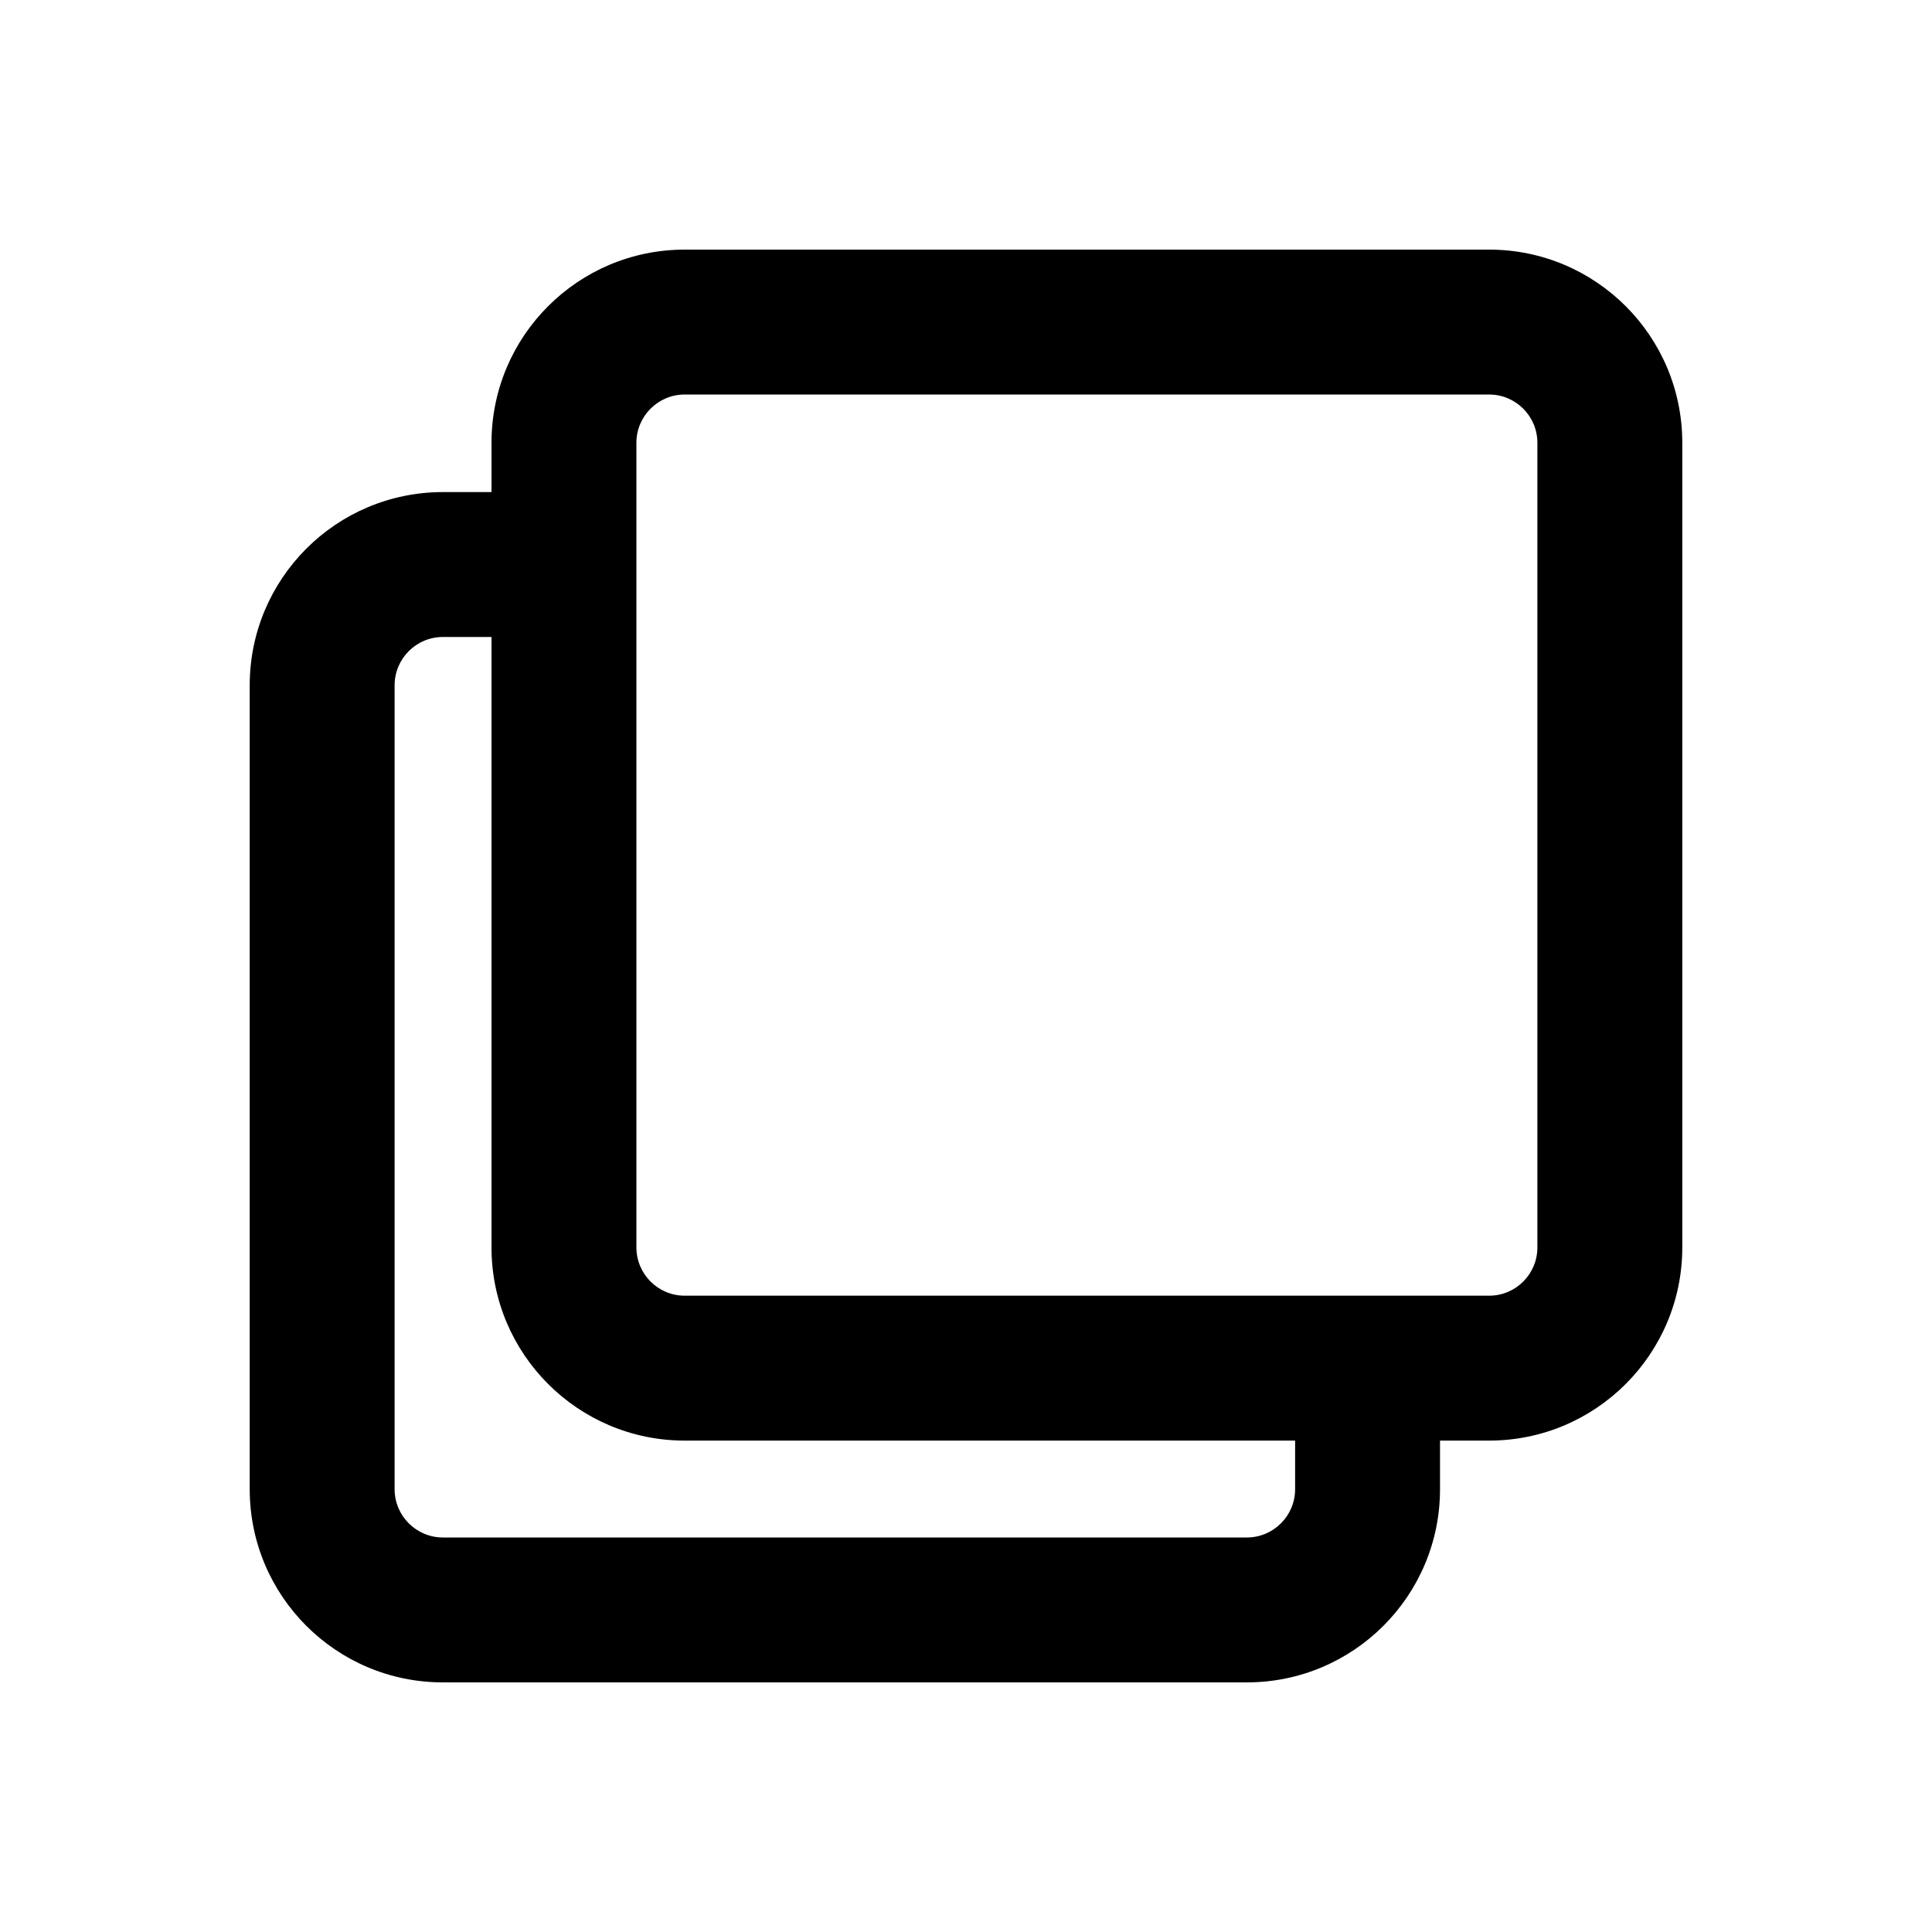
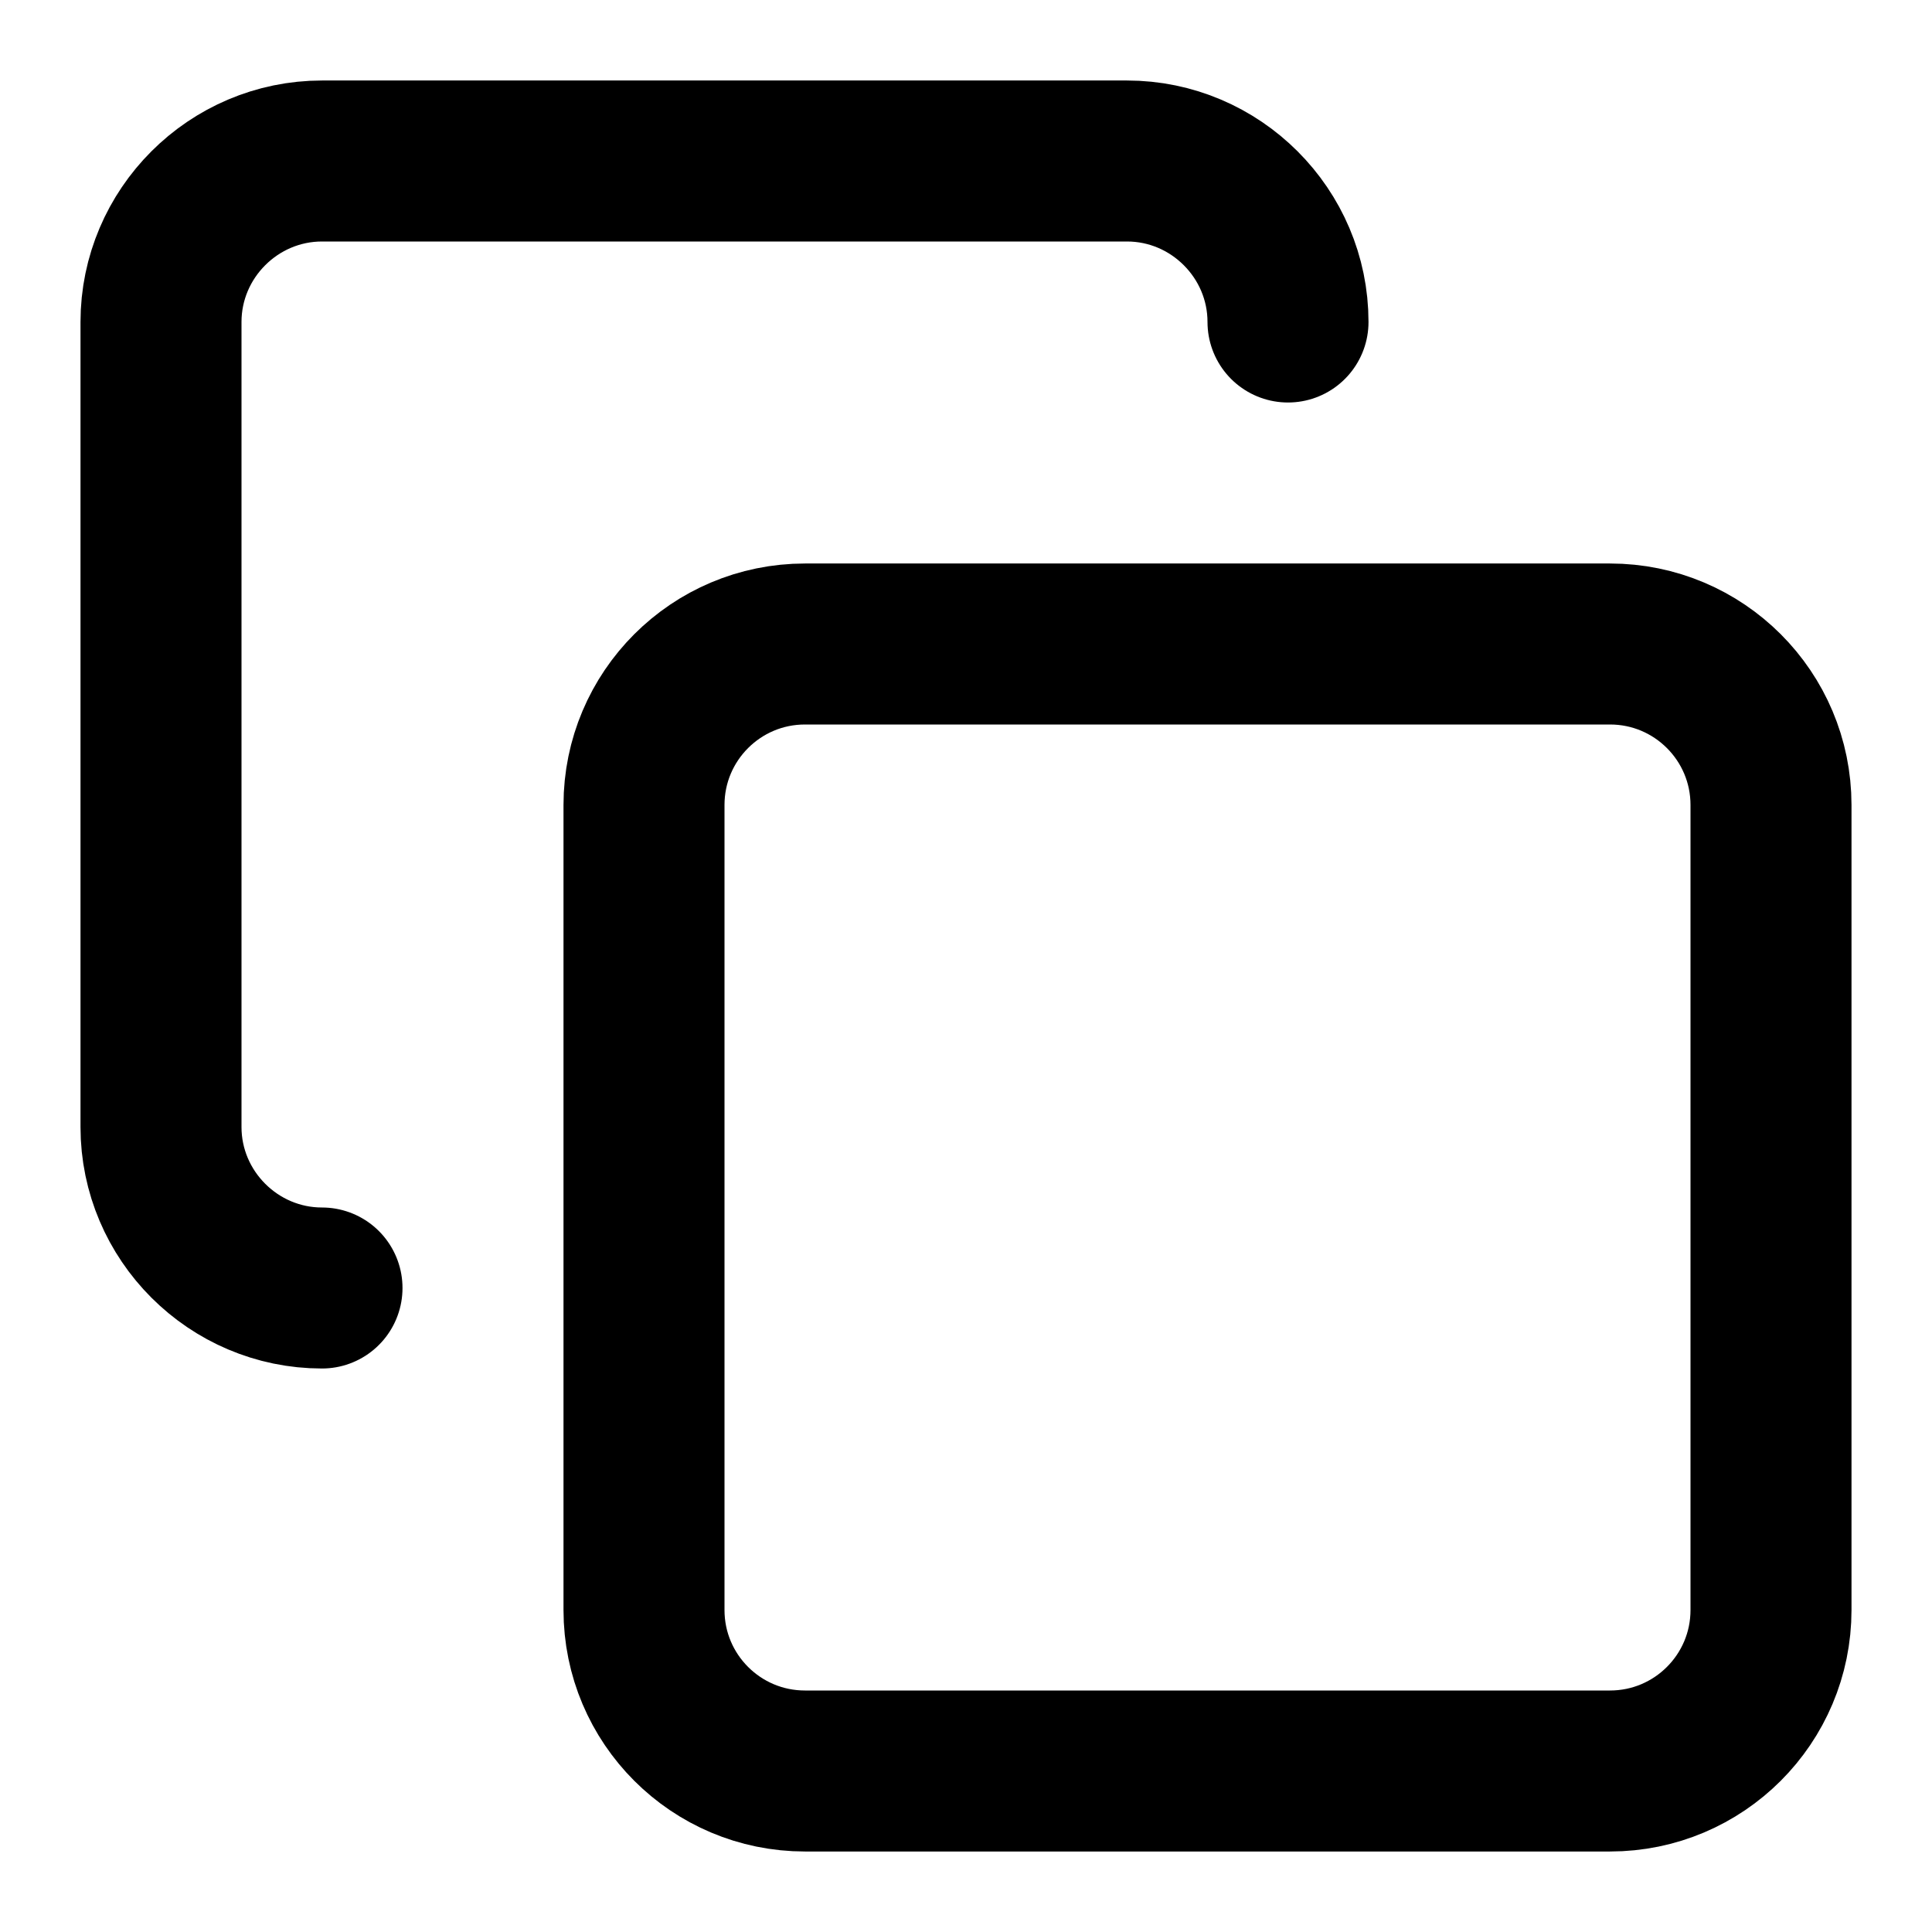
- <svg xmlns="http://www.w3.org/2000/svg" width="20" height="20" viewBox="0 0 20 20" fill="none">
-   <path fill-rule="evenodd" clip-rule="evenodd" d="M6.588 4.584C6.588 4.308 6.812 4.084 7.088 4.084H15.415C15.691 4.084 15.915 4.308 15.915 4.584L15.915 12.913C15.915 13.189 15.692 13.413 15.415 13.413H7.088C6.812 13.413 6.588 13.189 6.588 12.913V4.584ZM7.088 2.584C5.984 2.584 5.088 3.479 5.088 4.584V5.094H4.585C3.48 5.094 2.585 5.99 2.585 7.094V15.416C2.585 16.521 3.48 17.416 4.585 17.416H12.907C14.011 17.416 14.907 16.521 14.907 15.416L14.907 14.913H15.415C16.52 14.913 17.415 14.017 17.415 12.913L17.415 4.584C17.415 3.479 16.52 2.584 15.415 2.584H7.088ZM13.407 14.913H7.088C5.984 14.913 5.088 14.017 5.088 12.913V6.594H4.585C4.309 6.594 4.085 6.818 4.085 7.094V15.416C4.085 15.692 4.309 15.916 4.585 15.916H12.907C13.183 15.916 13.407 15.692 13.407 15.416L13.407 14.913Z" fill="currentColor" />
+ <svg xmlns="http://www.w3.org/2000/svg" width="24" height="24" viewBox="0 0 24 24" fill="none" stroke="currentColor" stroke-width="2" stroke-linecap="round" stroke-linejoin="round">
+   <rect width="14" height="14" x="8" y="8" rx="2" ry="2" />
+   <path d="M4 16c-1.1 0-2-.9-2-2V4c0-1.1.9-2 2-2h10c1.1 0 2 .9 2 2" />
</svg>
